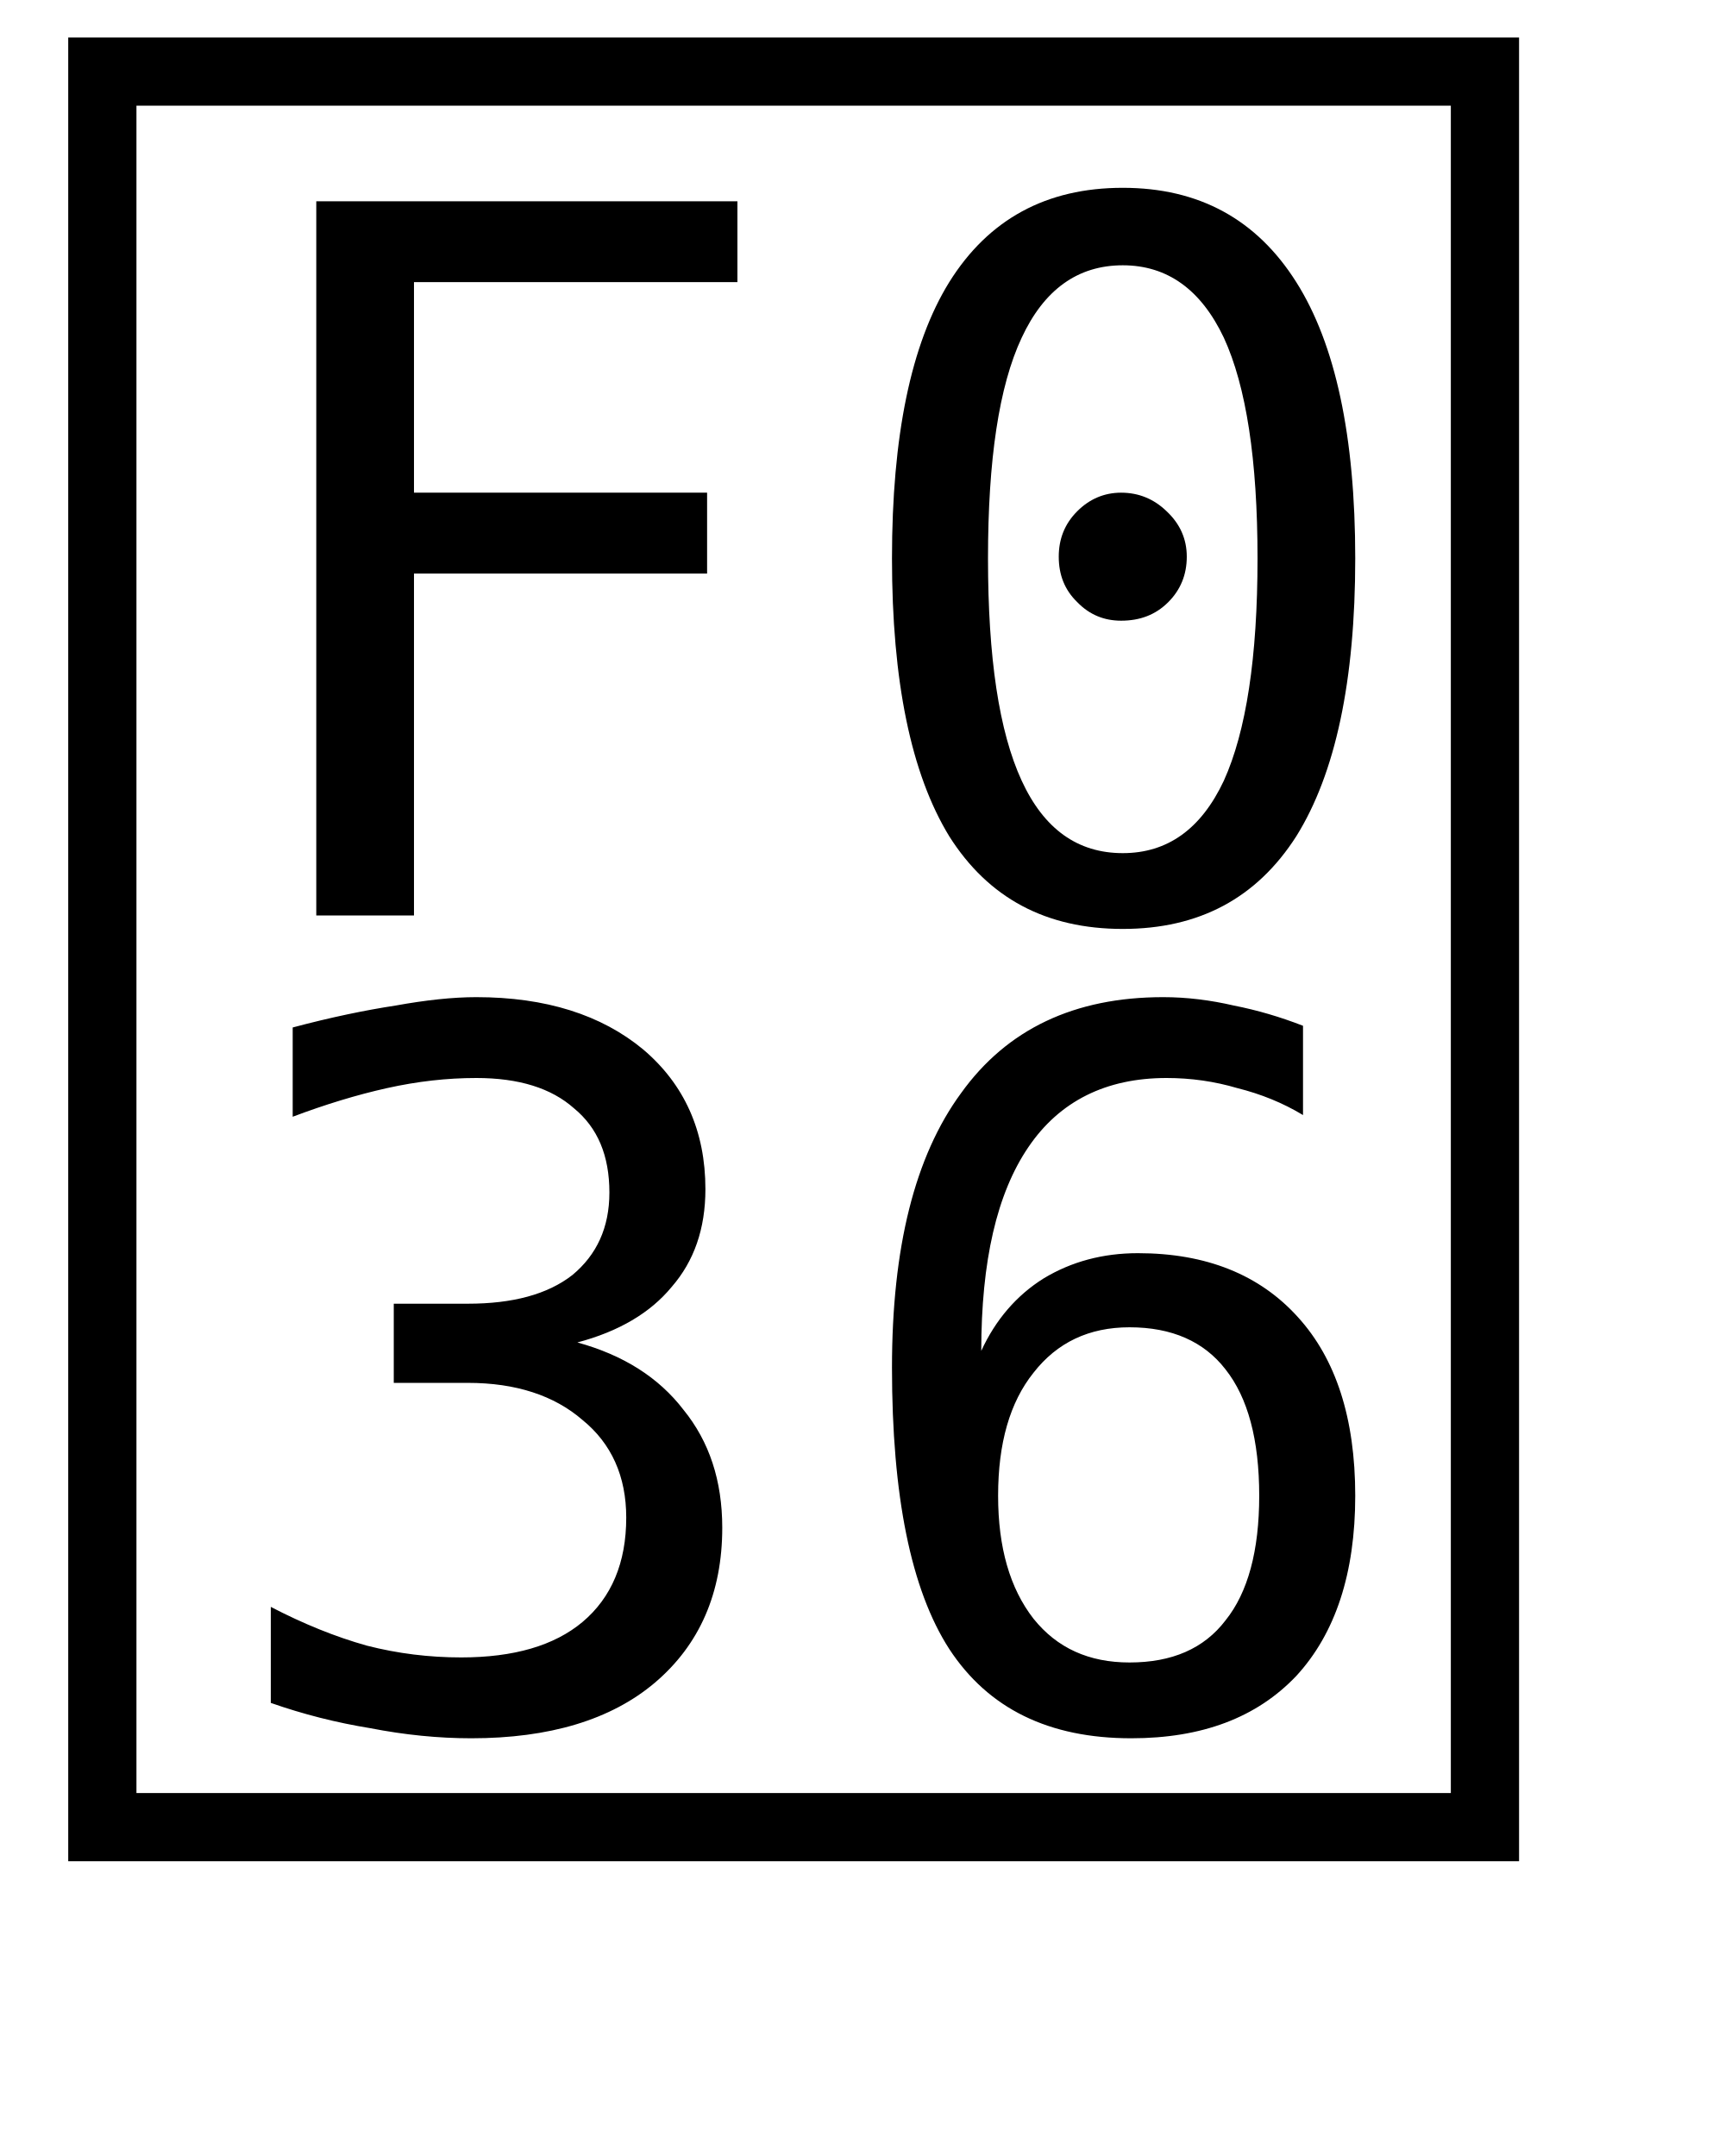
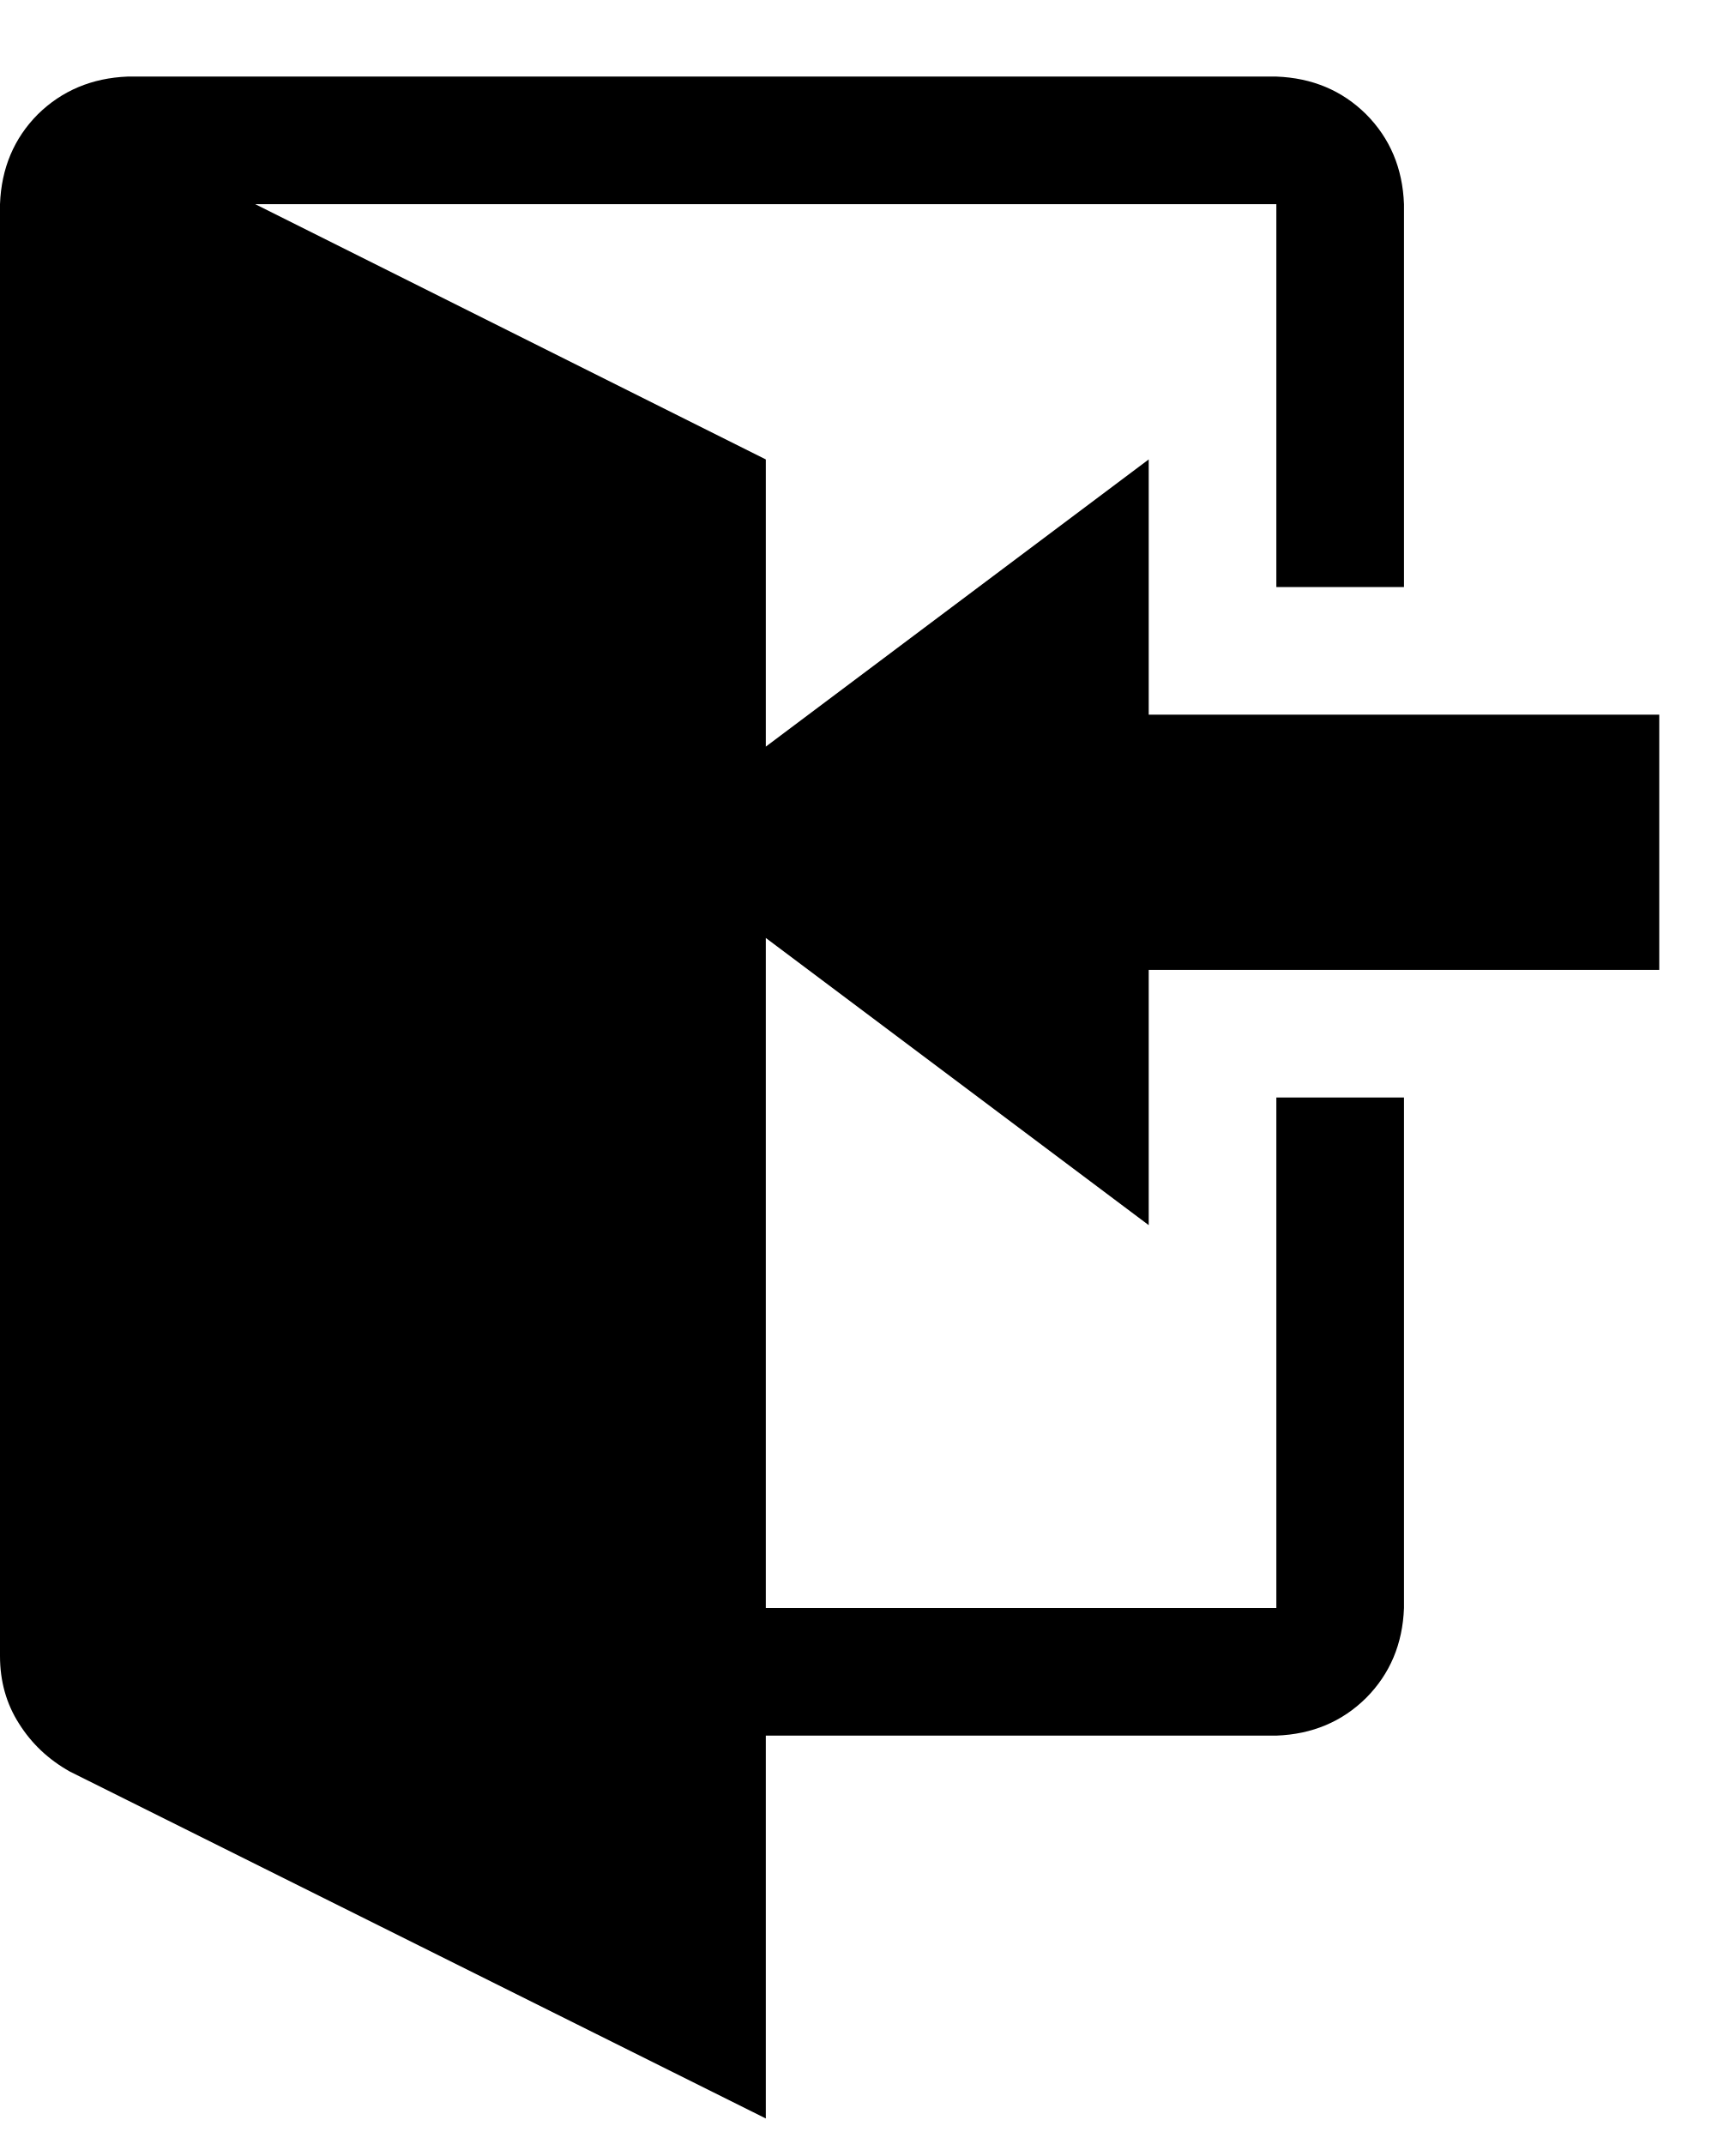
- <svg xmlns="http://www.w3.org/2000/svg" width="16" height="20" viewBox="0 0 16 20">
-   <text font-size="20" font-family="github-octicons" fill="#000" fill-rule="evenodd">
-     <tspan x="0" y="16"></tspan>
-   </text>
+ <svg xmlns="http://www.w3.org/2000/svg" width="17" height="21" viewBox="0 0 17 21">
+   <path d="M7.5 9.188v6.562h5v-5h1.25v5c-.013.352-.137.645-.37.88-.235.233-.528.357-.88.37h-5v3.75L.684 17.352c-.21-.118-.375-.274-.498-.47C.062 16.688 0 16.467 0 16.22V2c.013-.352.137-.645.37-.88C.606.888.9.764 1.25.75H12.5c.352.013.645.137.88.37.233.235.357.528.37.88v3.75H12.5V2h-10l5 2.5v2.813L11.25 4.5V7h5v2.5h-5V12L7.5 9.187z" fill="#000" fill-rule="evenodd" />
</svg>
